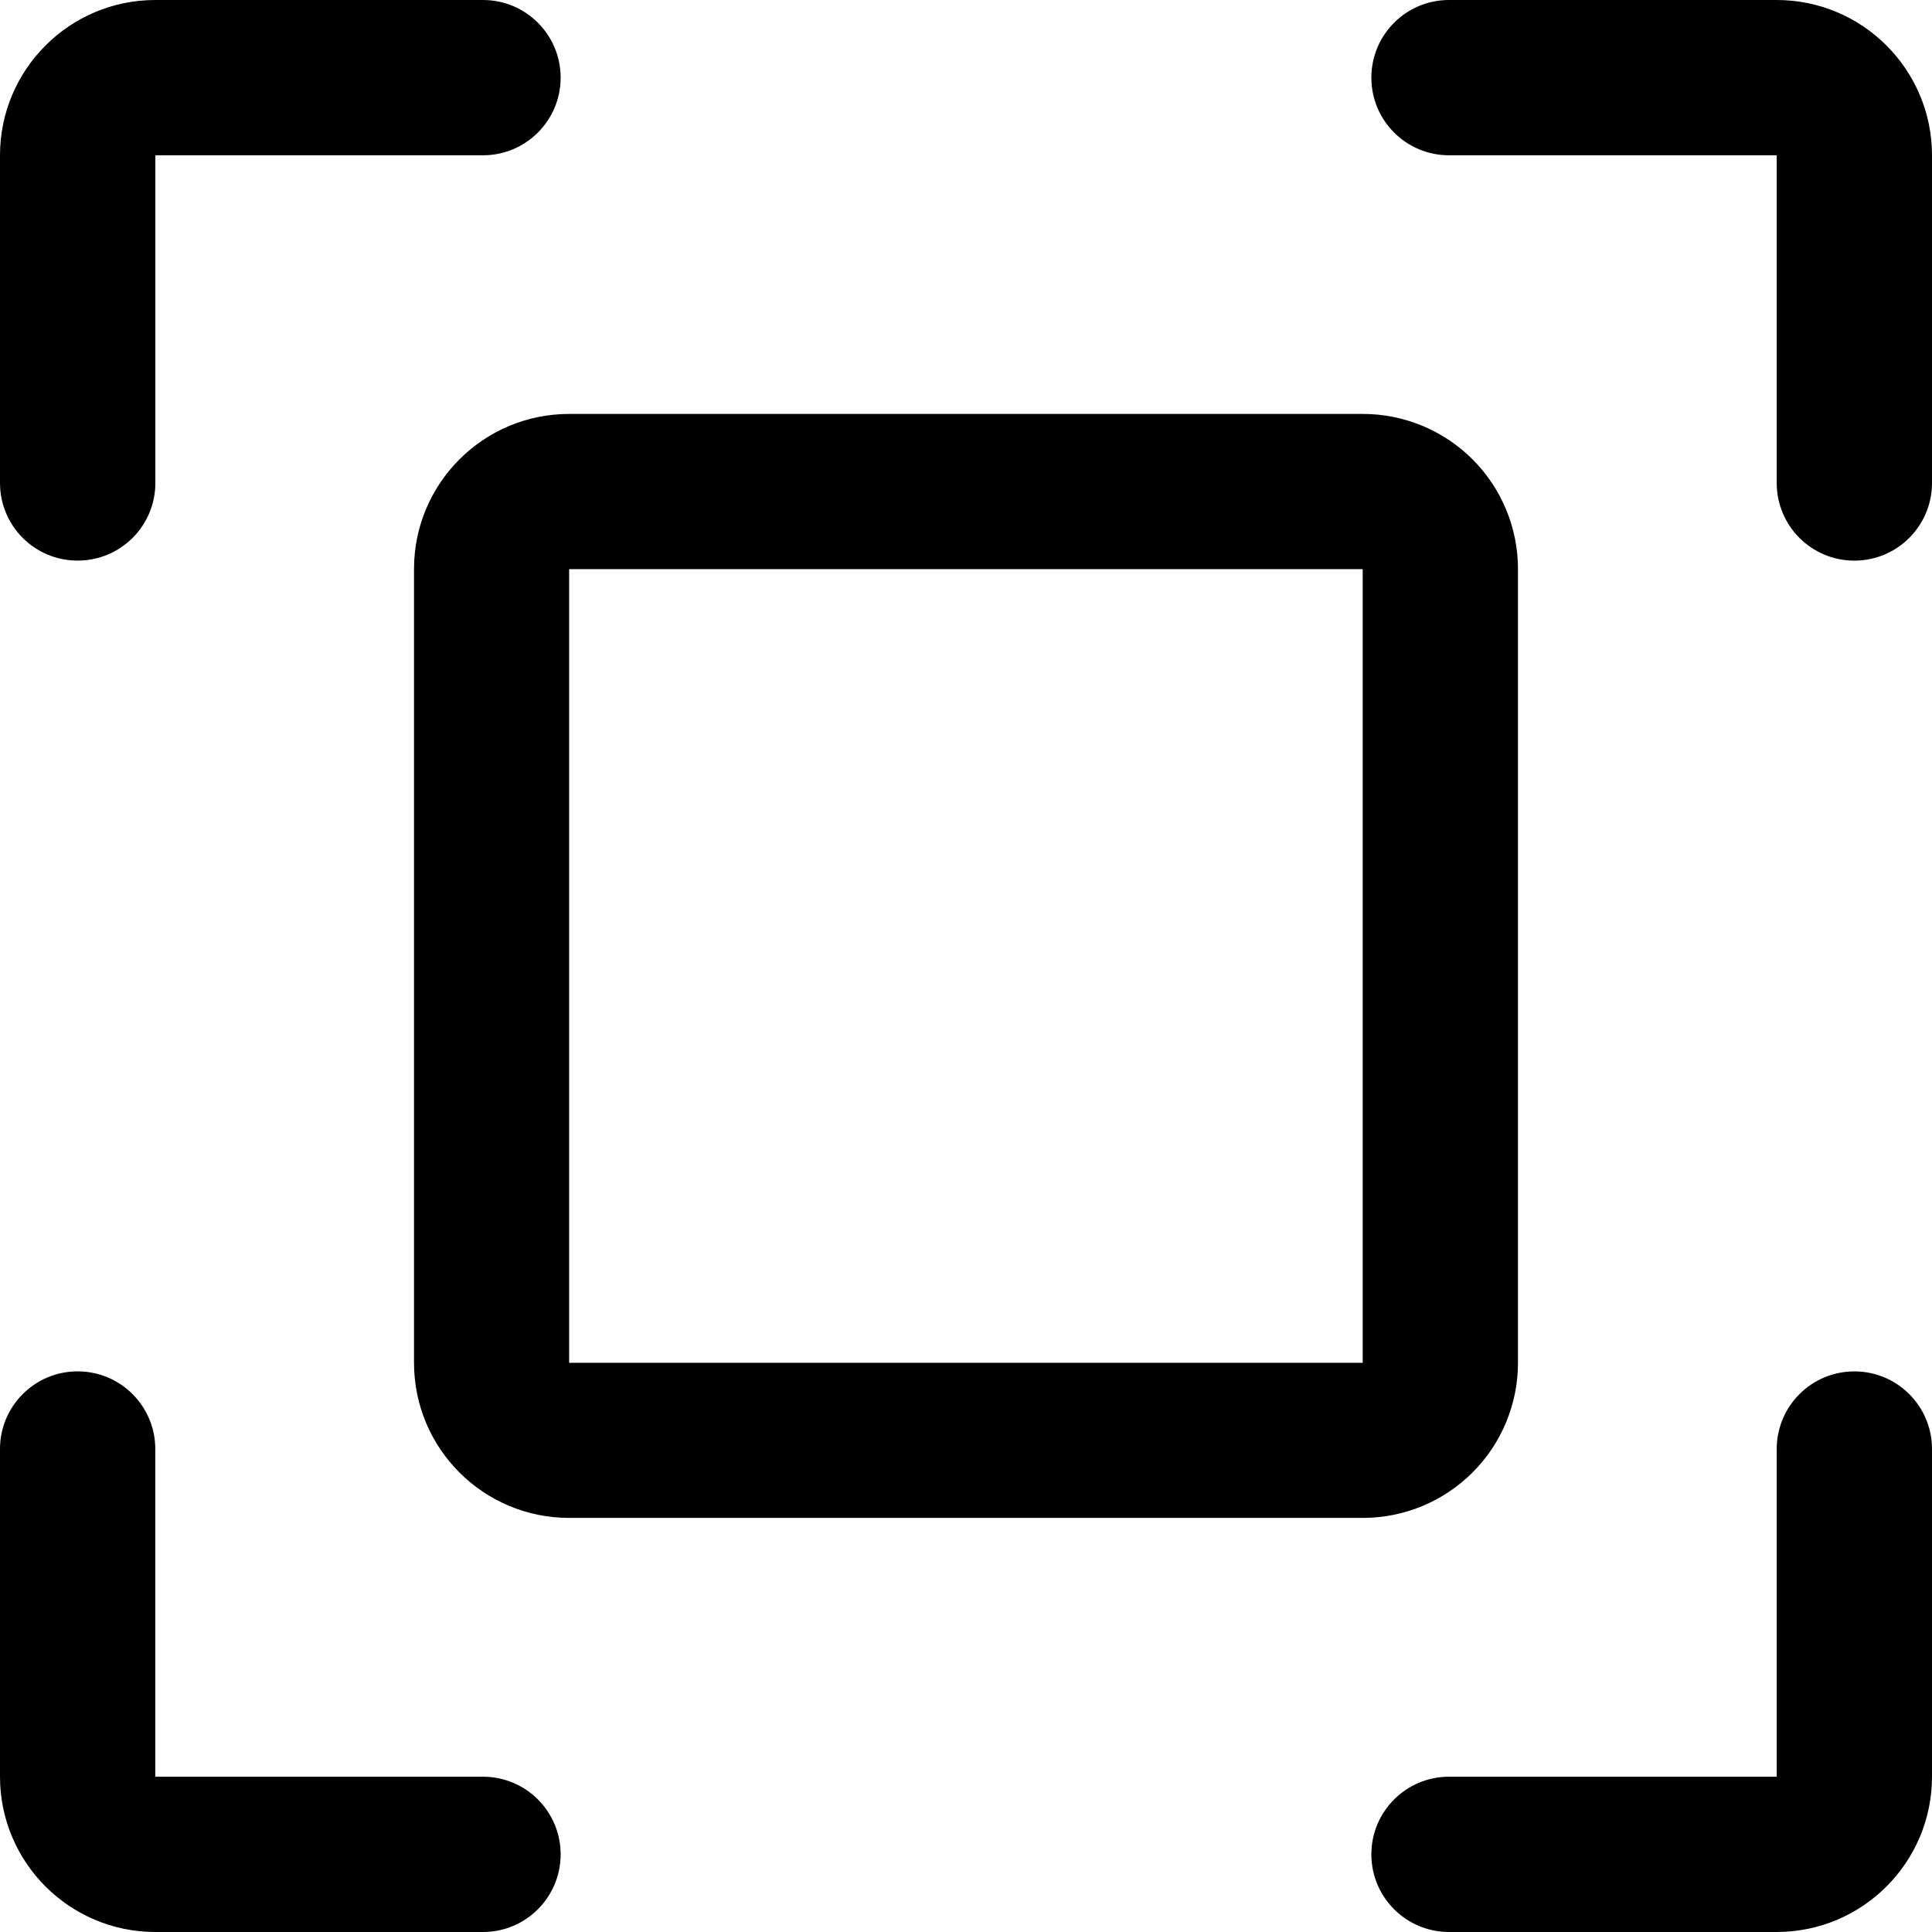
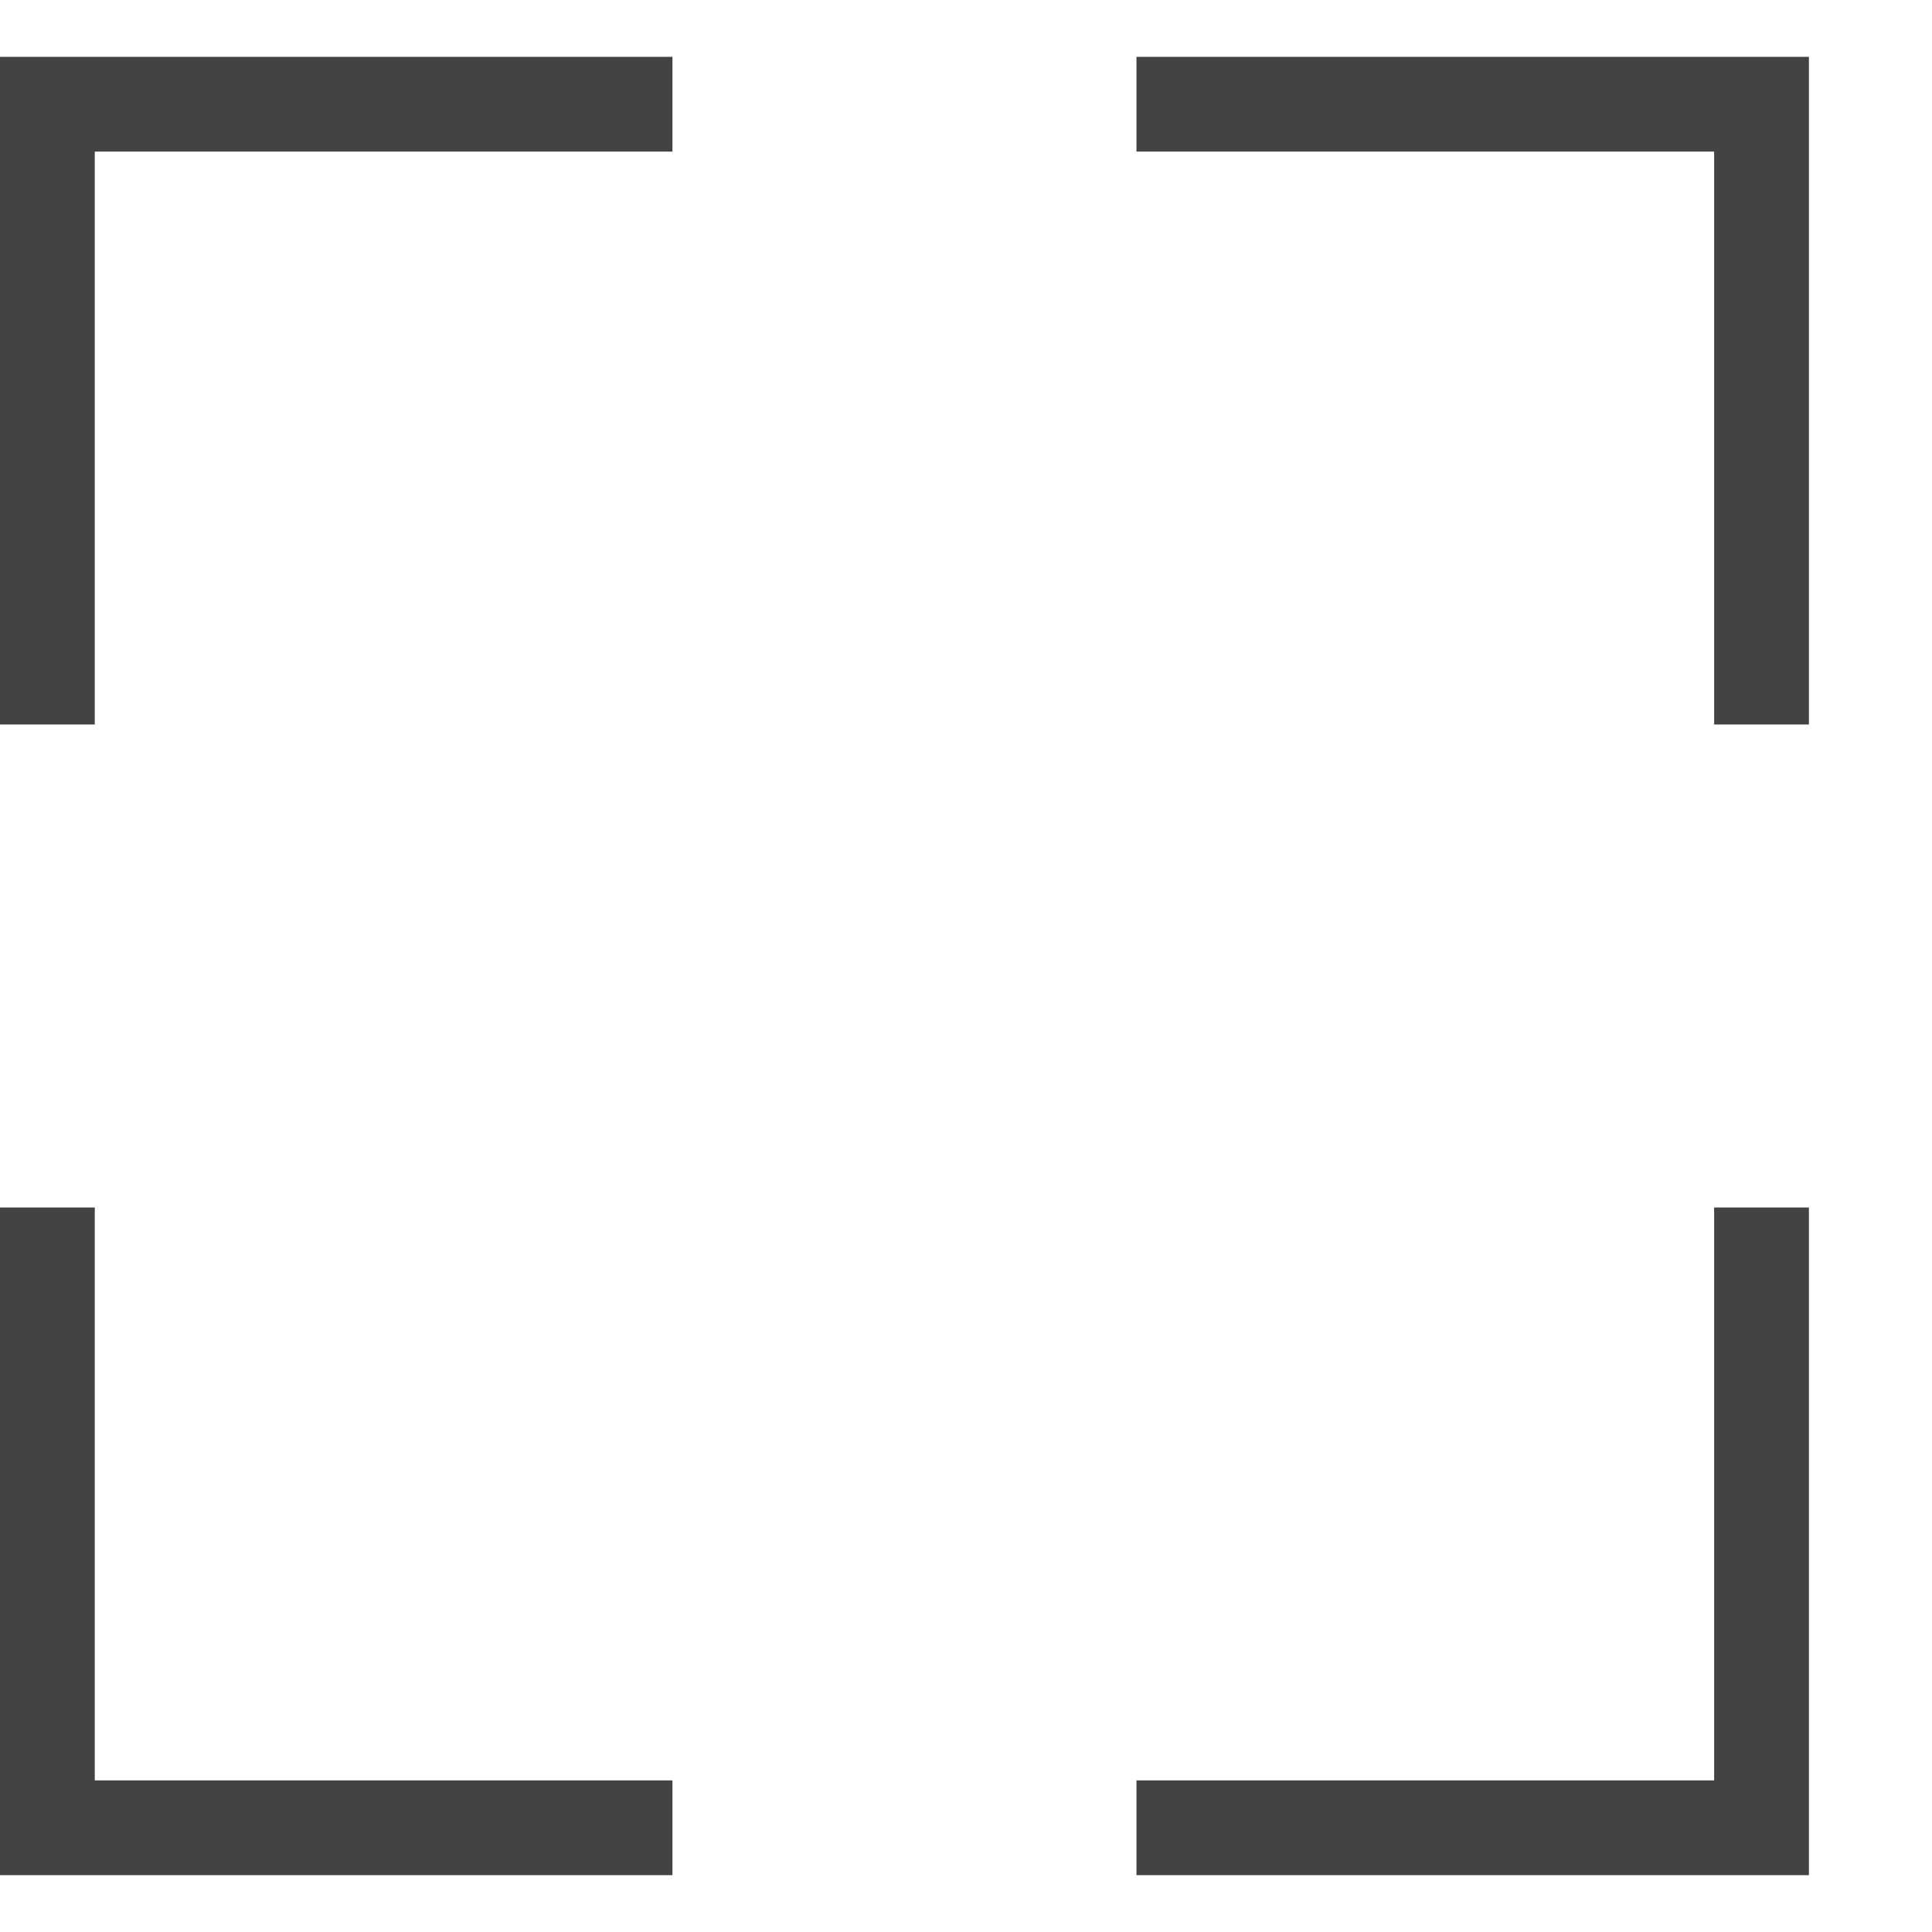
- <svg xmlns="http://www.w3.org/2000/svg" t="1575802859706" class="icon" viewBox="0 0 1024 1024" version="1.1" p-id="3102" width="200" height="200">
-   <defs>
-     <style type="text/css" />
-   </defs>
-   <path d="M804.565 722.304V301.653a82.219 82.219 0 0 0-82.261-82.261H301.653A82.219 82.219 0 0 0 219.435 301.653v420.608c0 45.483 36.779 82.261 82.261 82.261h420.608a82.219 82.219 0 0 0 82.261-82.261z m-82.261 0H301.653V301.653h420.608v420.608zM41.131 297.131A41.131 41.131 0 0 0 82.347 256V82.304H256A41.131 41.131 0 1 0 256 0H82.304A82.347 82.347 0 0 0 0 82.304V256c0 22.741 18.389 41.131 41.131 41.131zM256 941.696H82.304V768A41.131 41.131 0 1 0 0 768v173.696A82.347 82.347 0 0 0 82.304 1024H256a41.131 41.131 0 1 0 0-82.304zM941.696 0H768a41.131 41.131 0 1 0 0 82.304h173.696V256A41.131 41.131 0 1 0 1024 256V82.304A82.347 82.347 0 0 0 941.696 0z m41.173 726.869a41.131 41.131 0 0 0-41.173 41.131v173.696H768A41.131 41.131 0 1 0 768 1024h173.696A82.347 82.347 0 0 0 1024 941.696V768a41.131 41.131 0 0 0-41.131-41.131z" fill="" />
+ <svg xmlns="http://www.w3.org/2000/svg" width="17px" height="17px" viewBox="0 -0.5 17 17" version="1.1" class="si-glyph si-glyph-square-dashed-2">
+   <defs />
+   <g stroke="none" stroke-width="1" fill="none" fill-rule="evenodd">
+     <g fill="#434343">
+       <path d="M10,0.834 L15.083,0.834 L15.083,5.875 L15.917,5.875 L15.917,0 L10,0 L10,0.834 Z" class="si-glyph-fill" />
+       <path d="M0.834,5.875 L0.834,0.834 L5.917,0.834 L5.917,0 L0,0 L0,5.875 L0.834,5.875 Z" class="si-glyph-fill" />
+       <path d="M15.083,10.125 L15.083,15.166 L10,15.166 L10,16 L15.917,16 L15.917,10.125 L15.083,10.125 Z" class="si-glyph-fill" />
+       <path d="M5.917,15.166 L0.834,15.166 L0.834,10.125 L0,10.125 L0,16 L5.917,16 L5.917,15.166 Z" class="si-glyph-fill" />
+     </g>
+   </g>
</svg>
